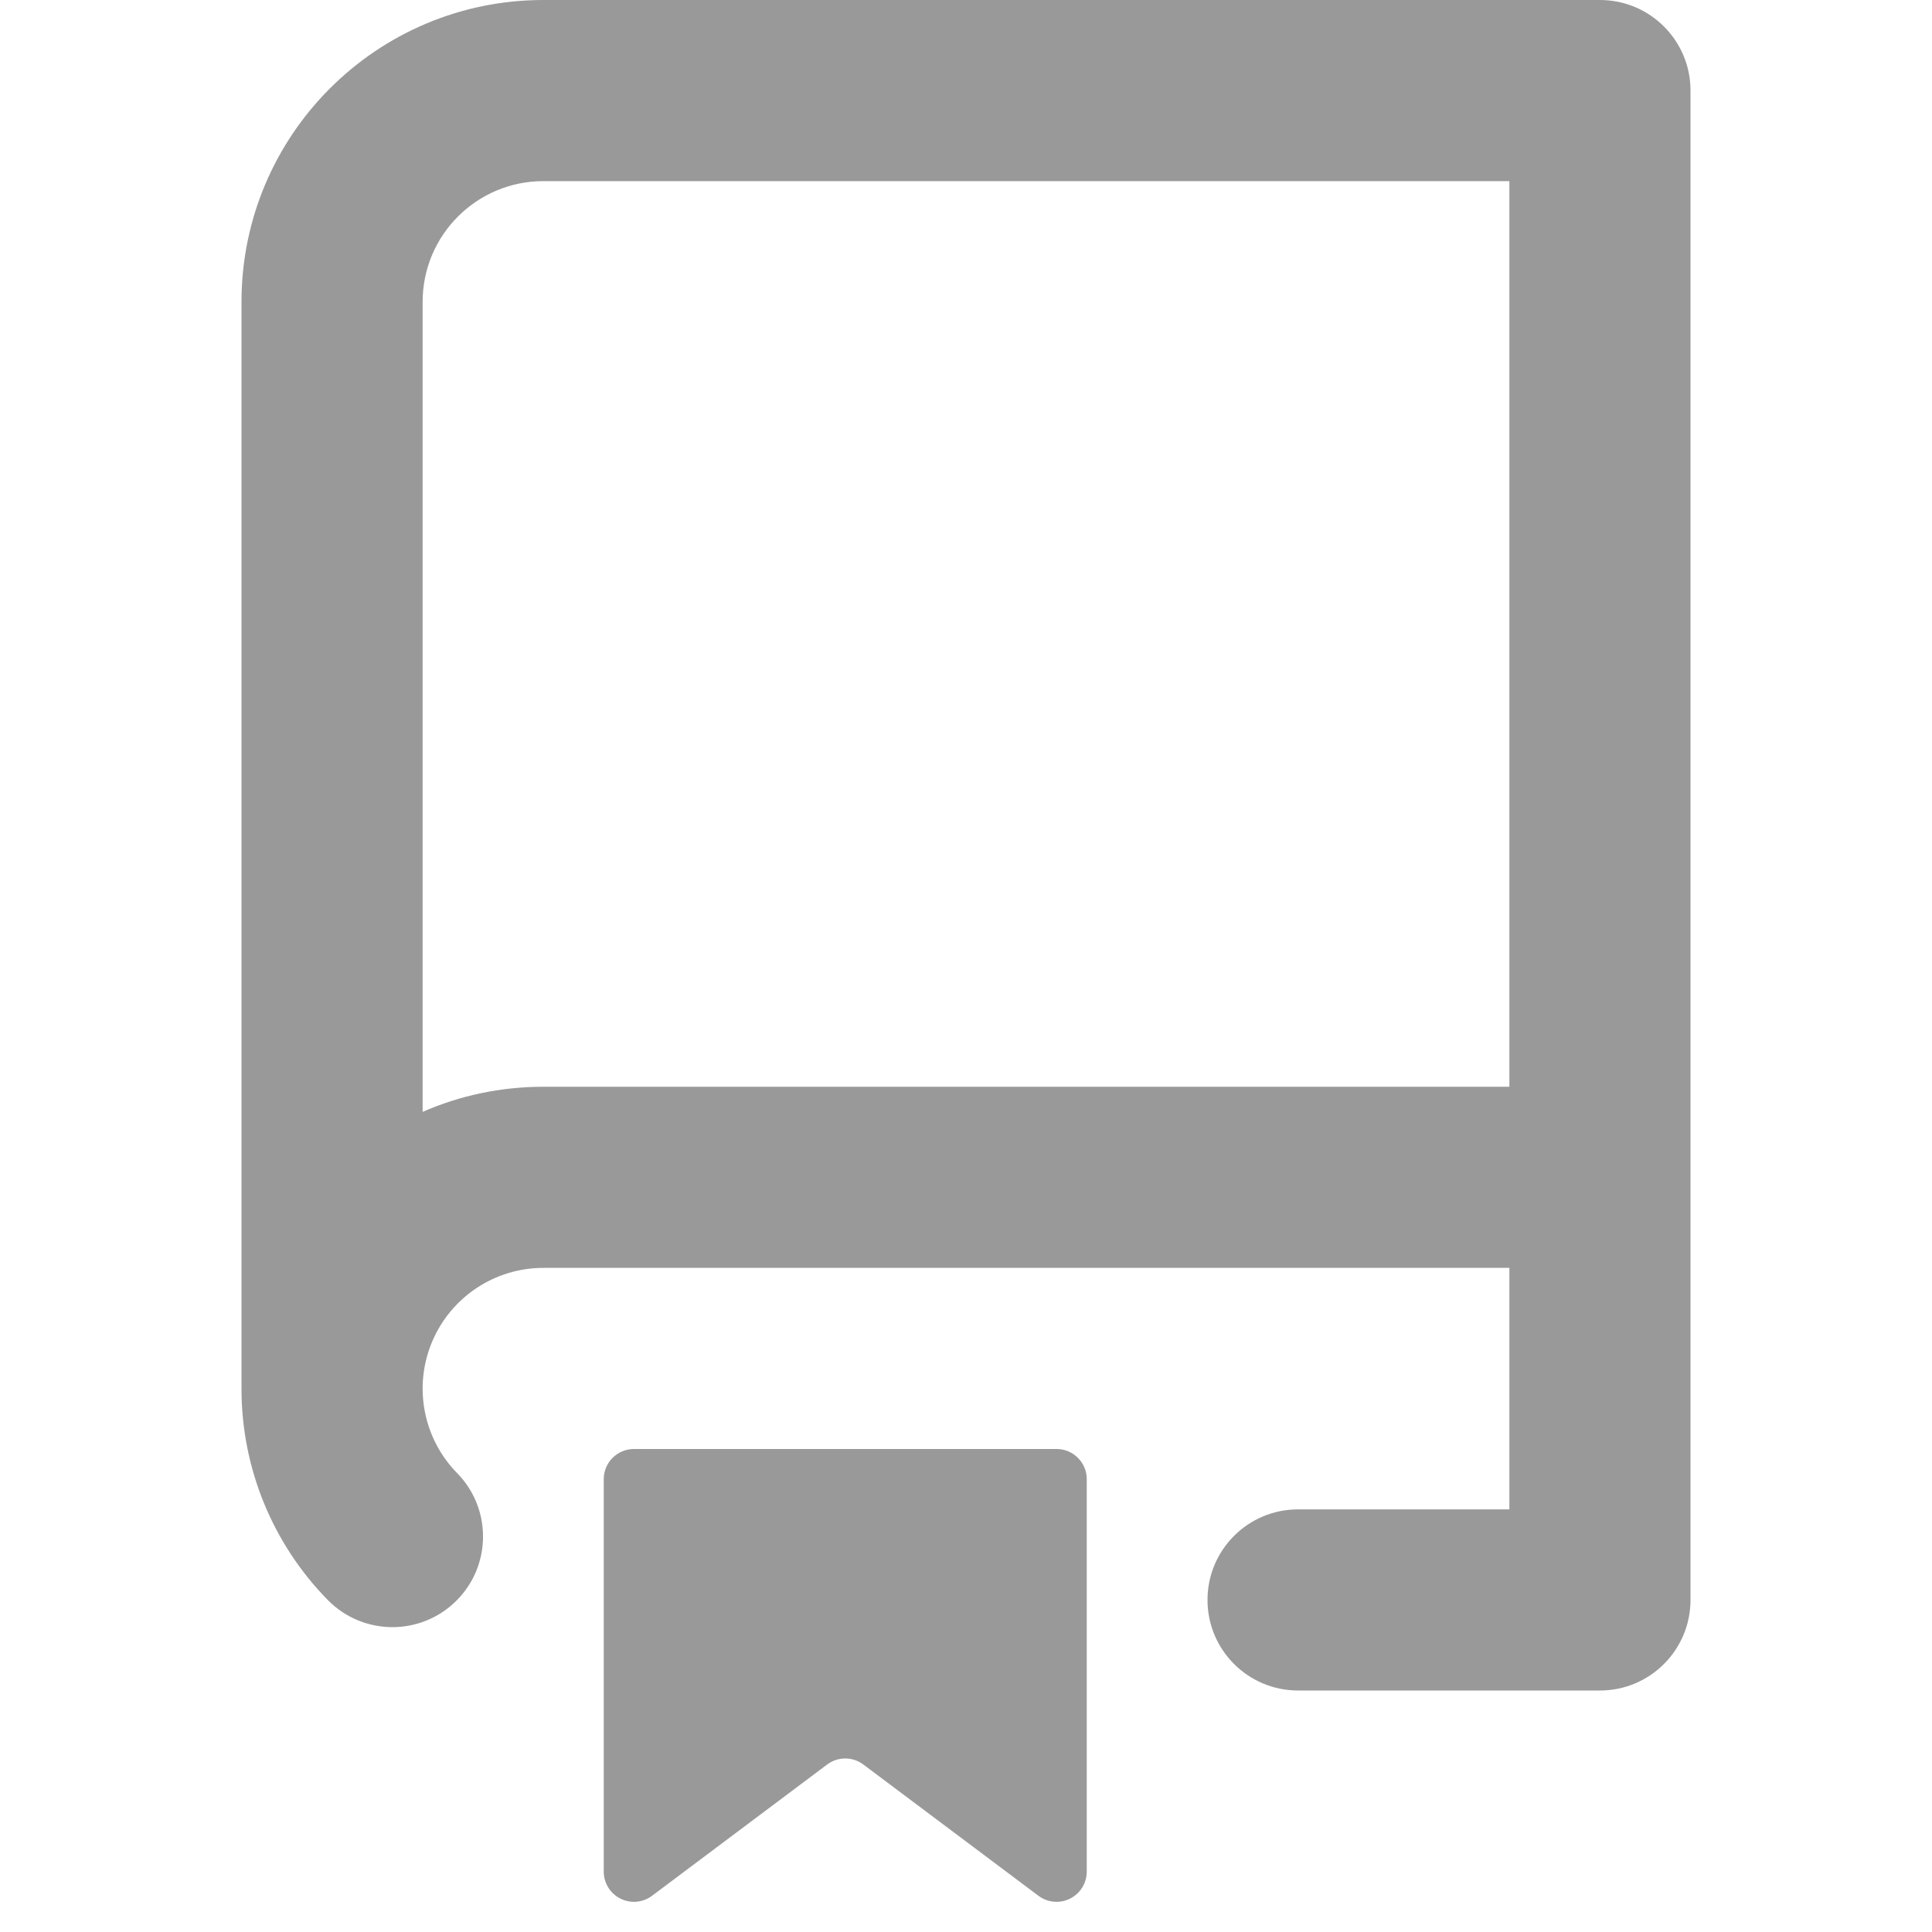
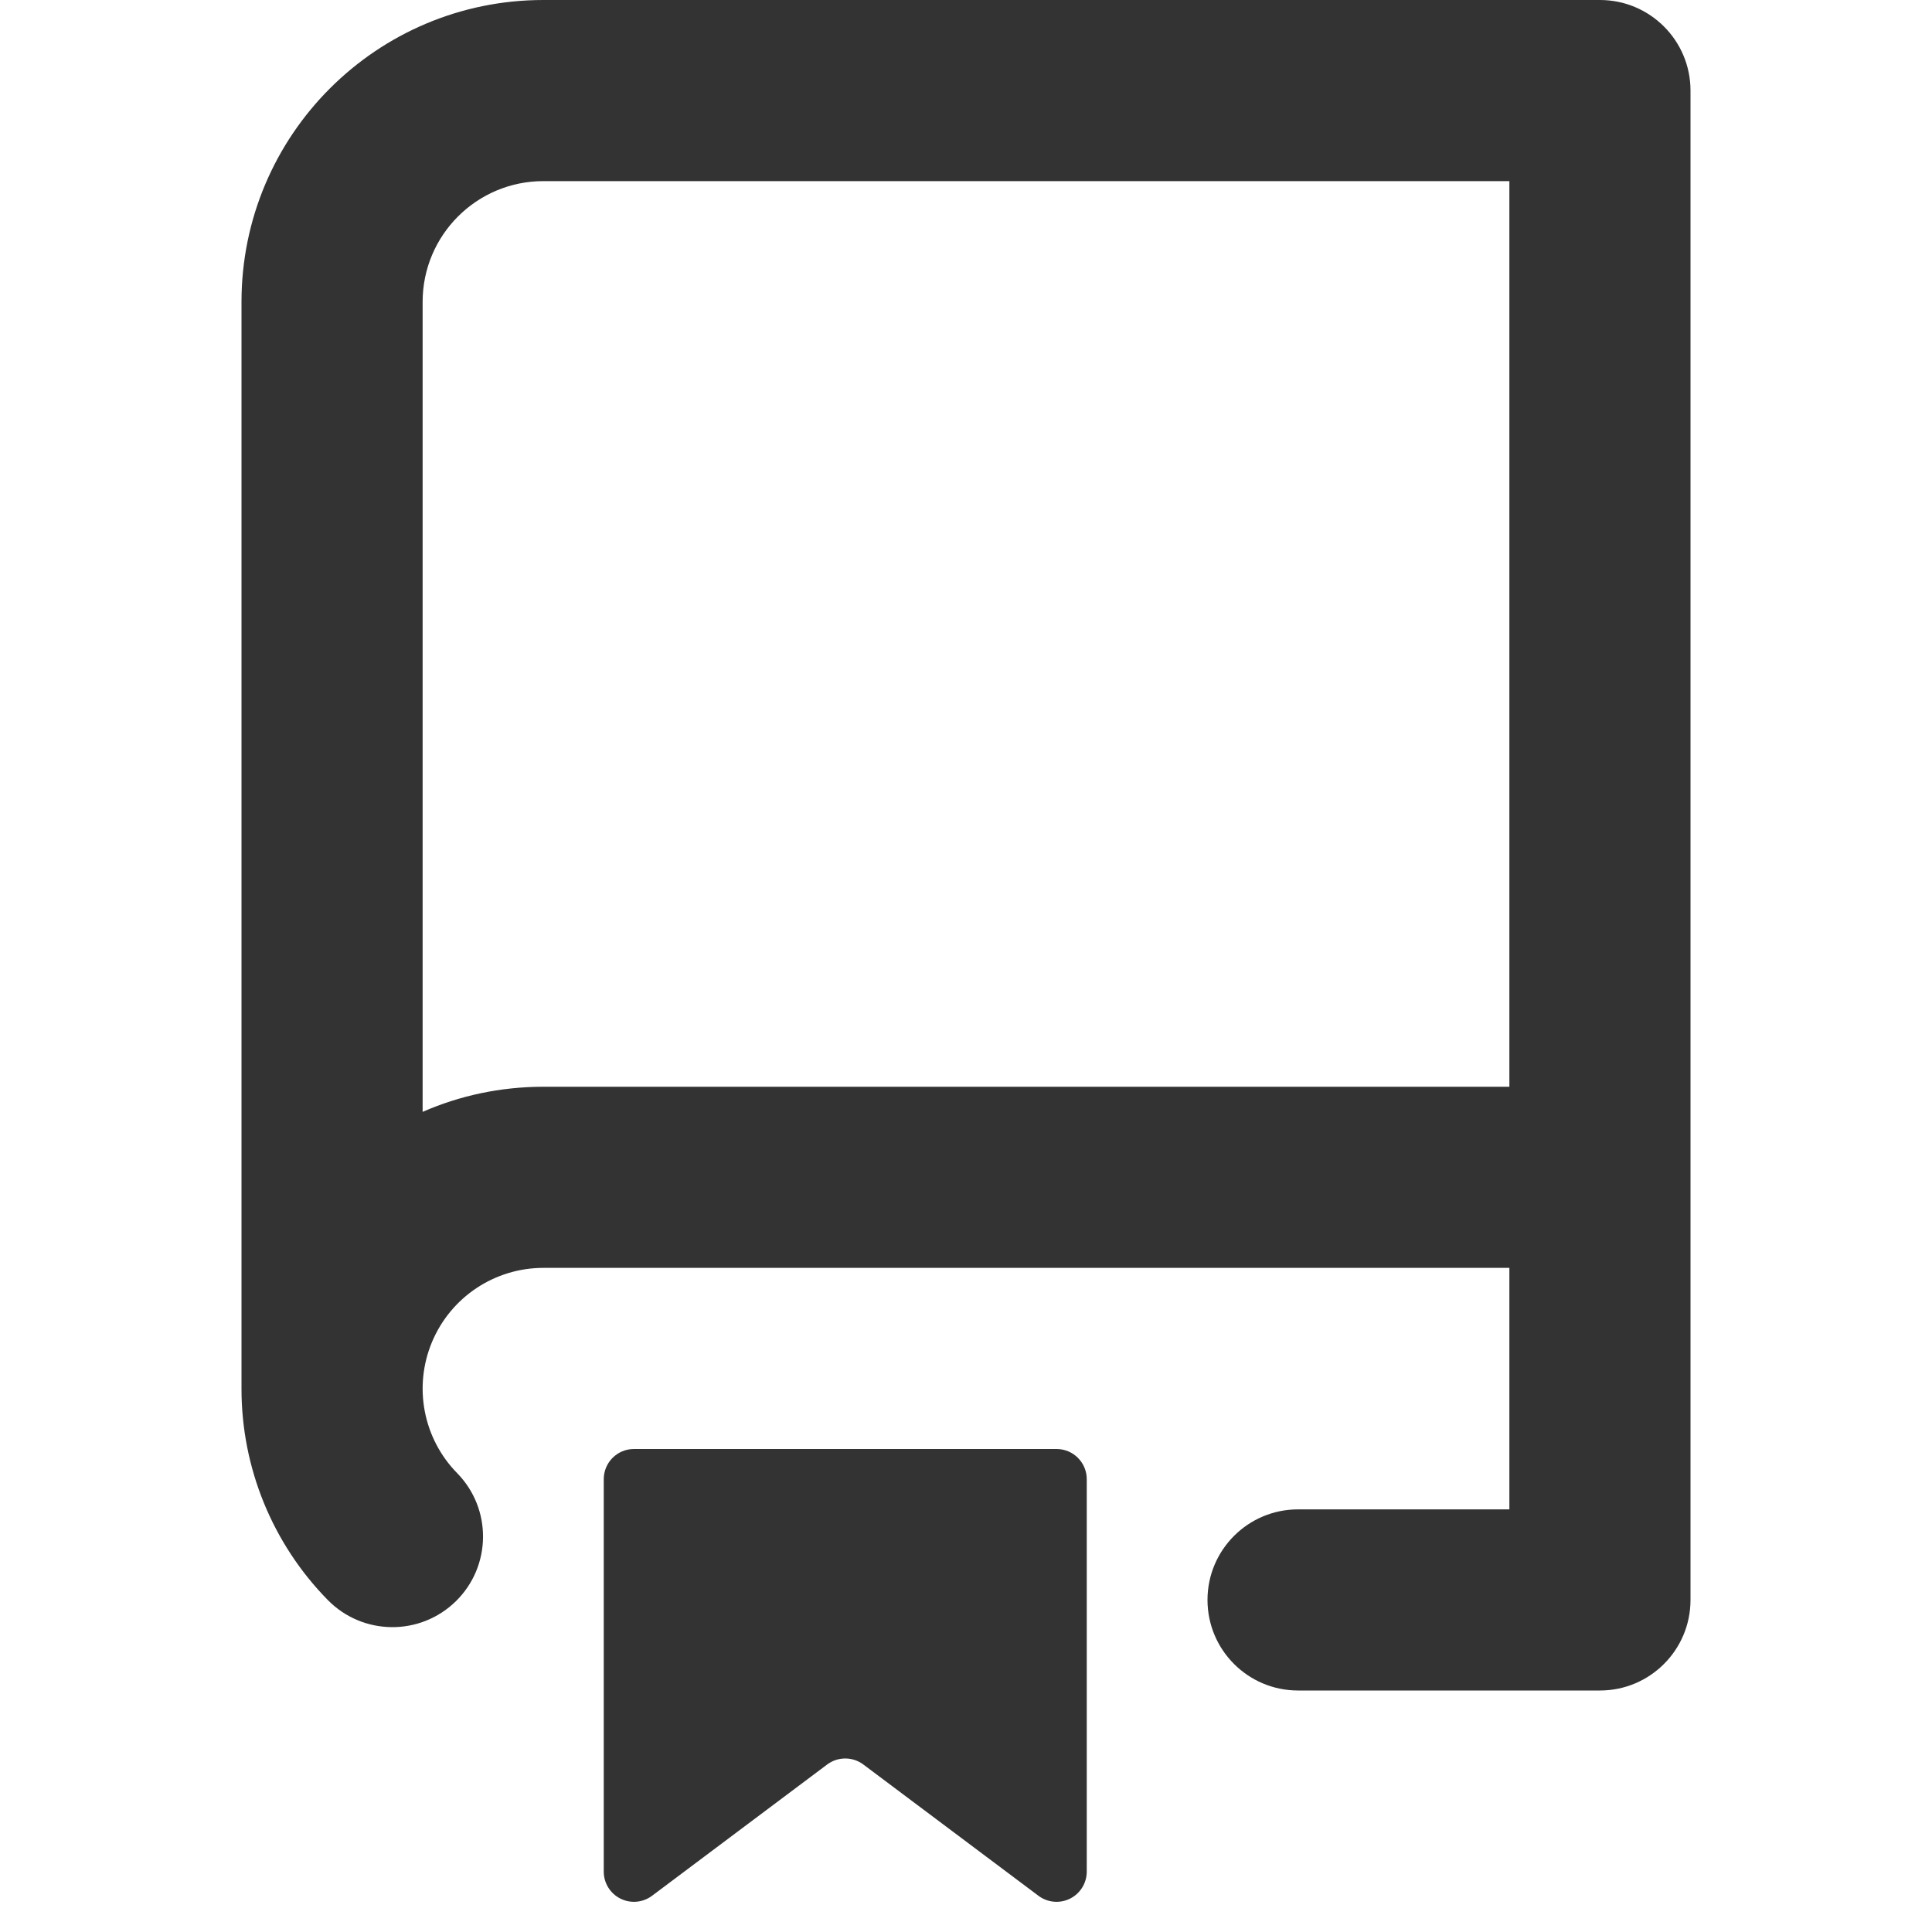
<svg xmlns="http://www.w3.org/2000/svg" viewBox="0 0 16 16" width="16" height="16">
-   <path fill-rule="evenodd" fill="rgba(0, 0, 0, 0.4)" d="M2 2.5A2.5 2.5 0 014.5 0h8.75a.75.75 0 01.75.75v12.5a.75.75 0 01-.75.75h-2.5a.75.75 0 110-1.5h1.75v-2h-8a1 1 0 00-.714 1.7.75.75 0 01-1.072 1.05A2.495 2.495 0 012 11.5v-9zm10.5-1V9h-8c-.356 0-.694.074-1 .208V2.5a1 1 0 011-1h8zM5 12.25v3.25a.25.25 0 00.4.2l1.45-1.087a.25.25 0 01.3 0L8.6 15.7a.25.25 0 00.4-.2v-3.25a.25.25 0 00-.25-.25h-3.5a.25.25 0 00-.25.25z">
+   <path fill-rule="evenodd" fill="rgba(0, 0, 0, 0.8)" d="M2 2.5A2.5 2.5 0 014.5 0h8.75a.75.75 0 01.75.75v12.5a.75.75 0 01-.75.75h-2.5a.75.75 0 110-1.5h1.75v-2h-8a1 1 0 00-.714 1.7.75.75 0 01-1.072 1.05A2.495 2.495 0 012 11.5v-9zm10.5-1V9h-8c-.356 0-.694.074-1 .208V2.5a1 1 0 011-1h8zM5 12.25v3.25a.25.25 0 00.4.2l1.45-1.087a.25.25 0 01.3 0L8.6 15.7a.25.25 0 00.4-.2v-3.25a.25.25 0 00-.25-.25h-3.5a.25.25 0 00-.25.25z">
  </path>
</svg>
